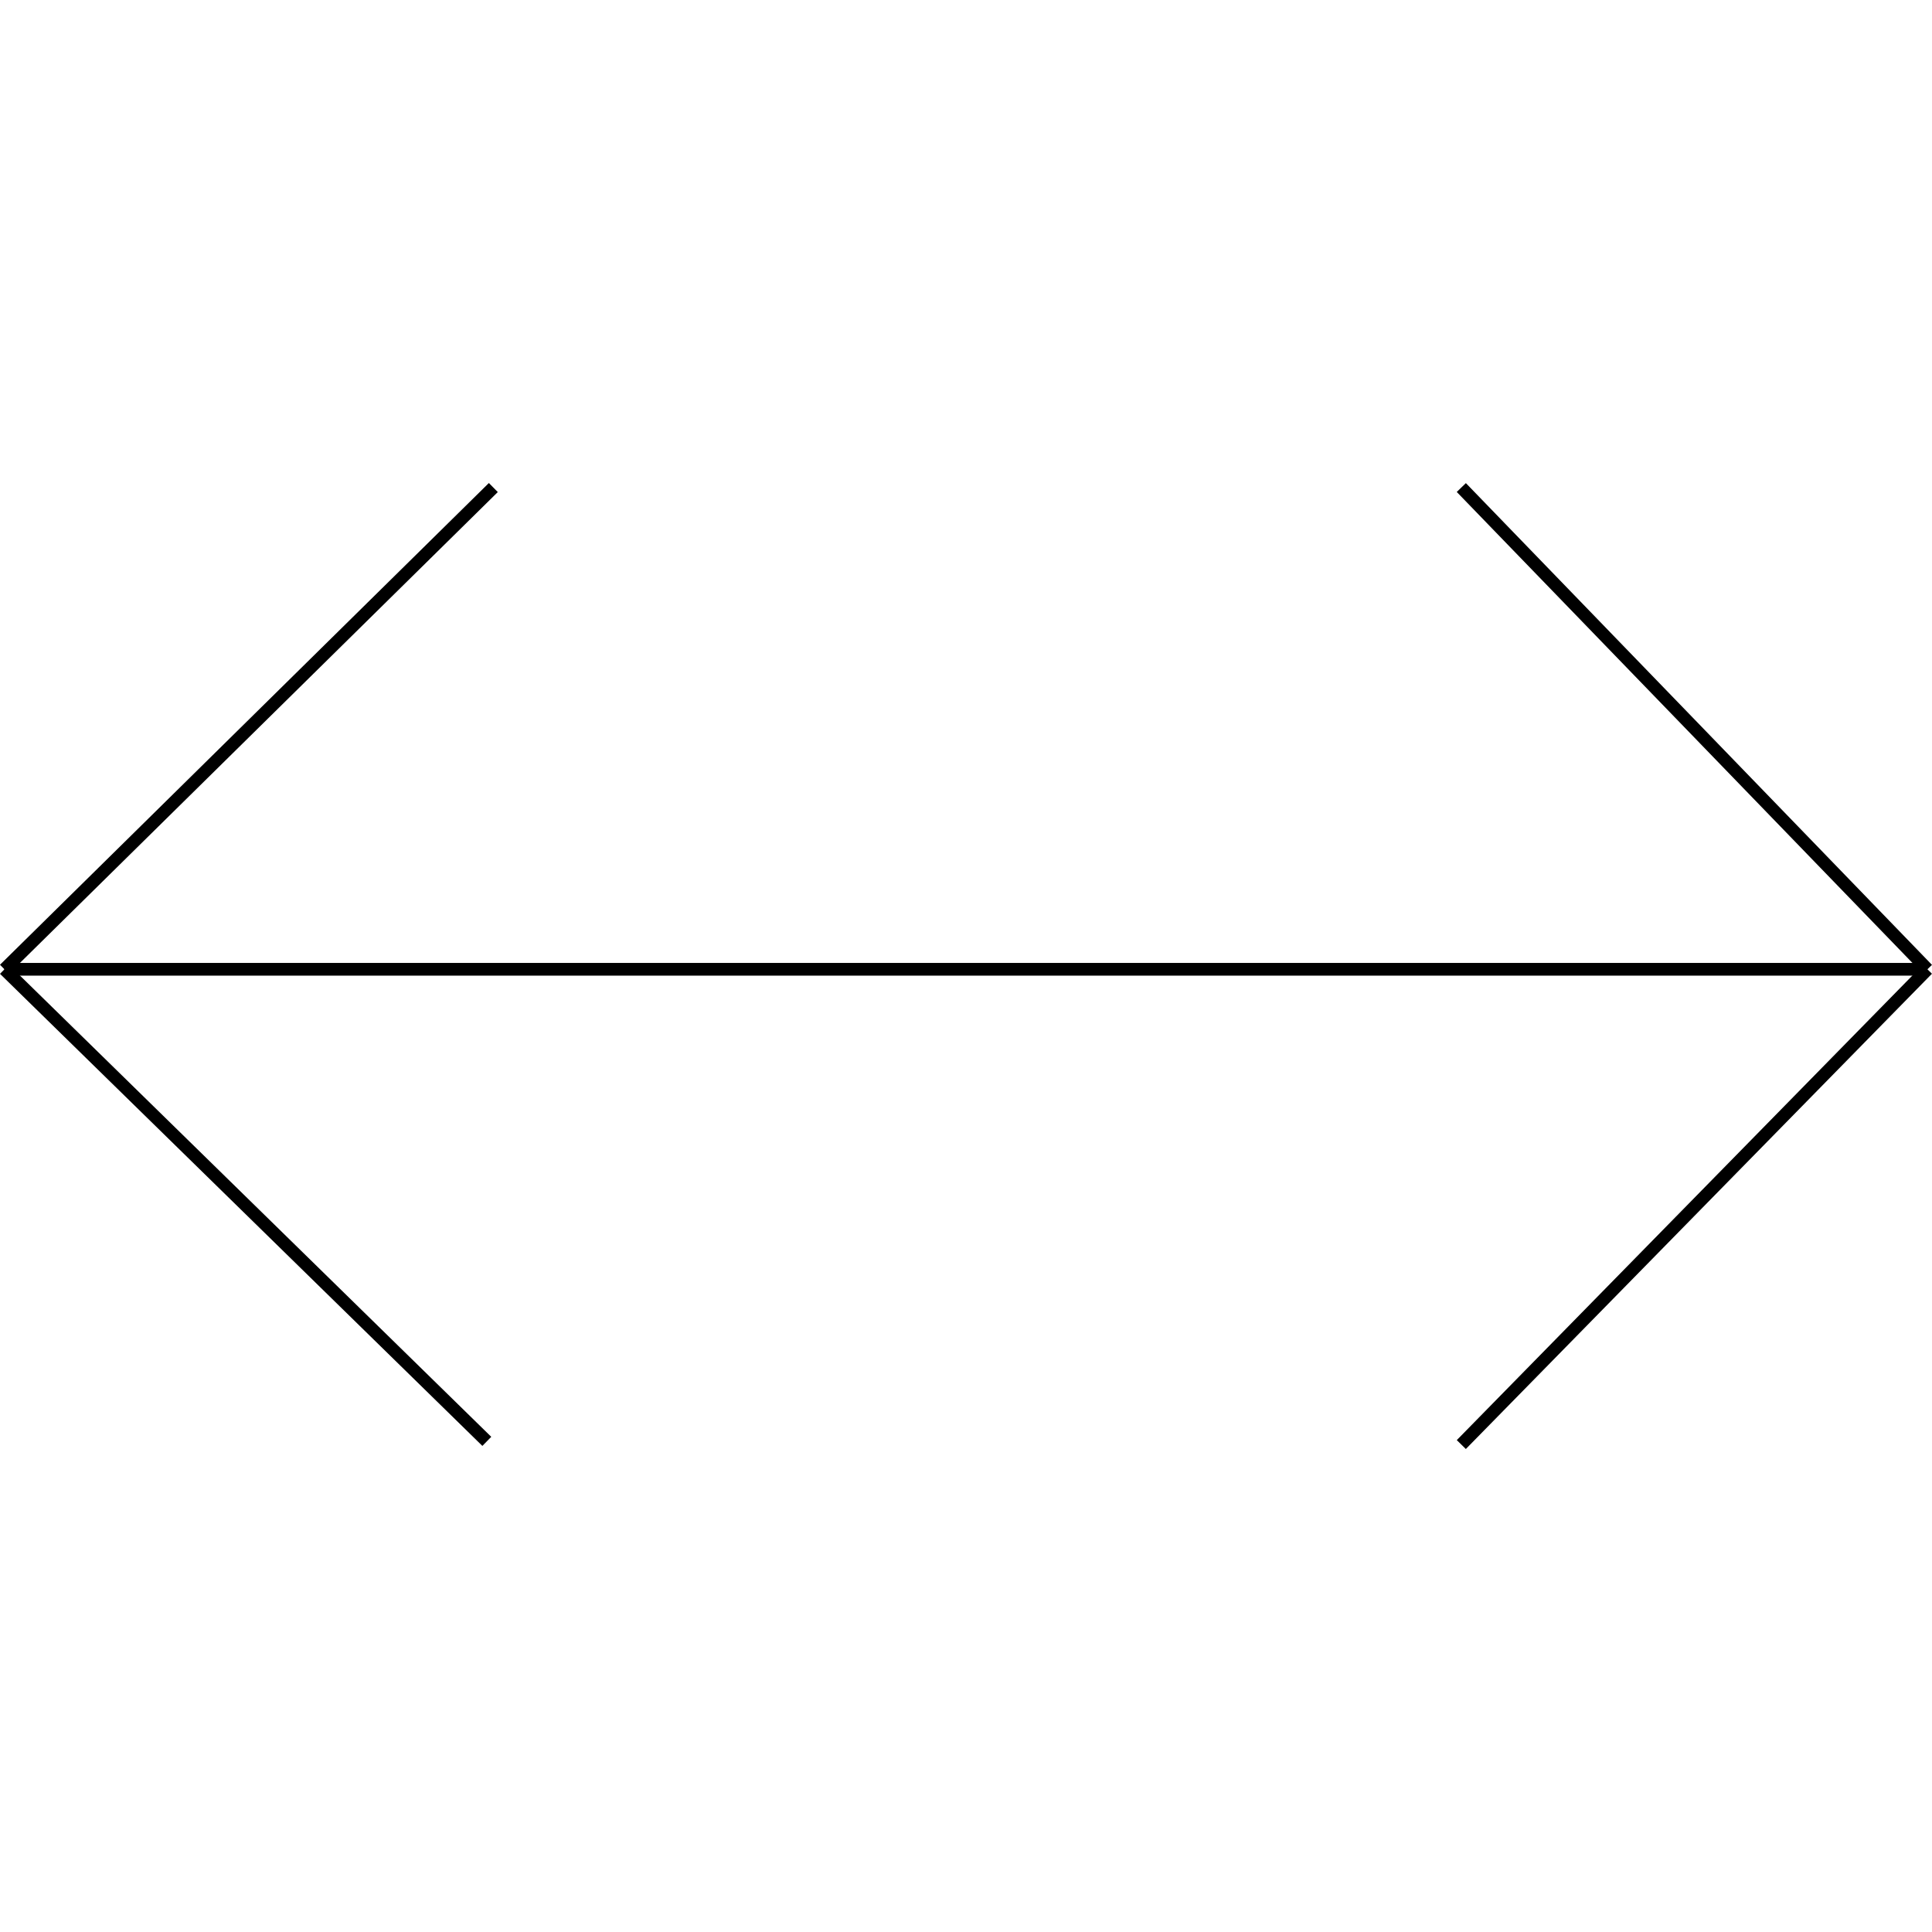
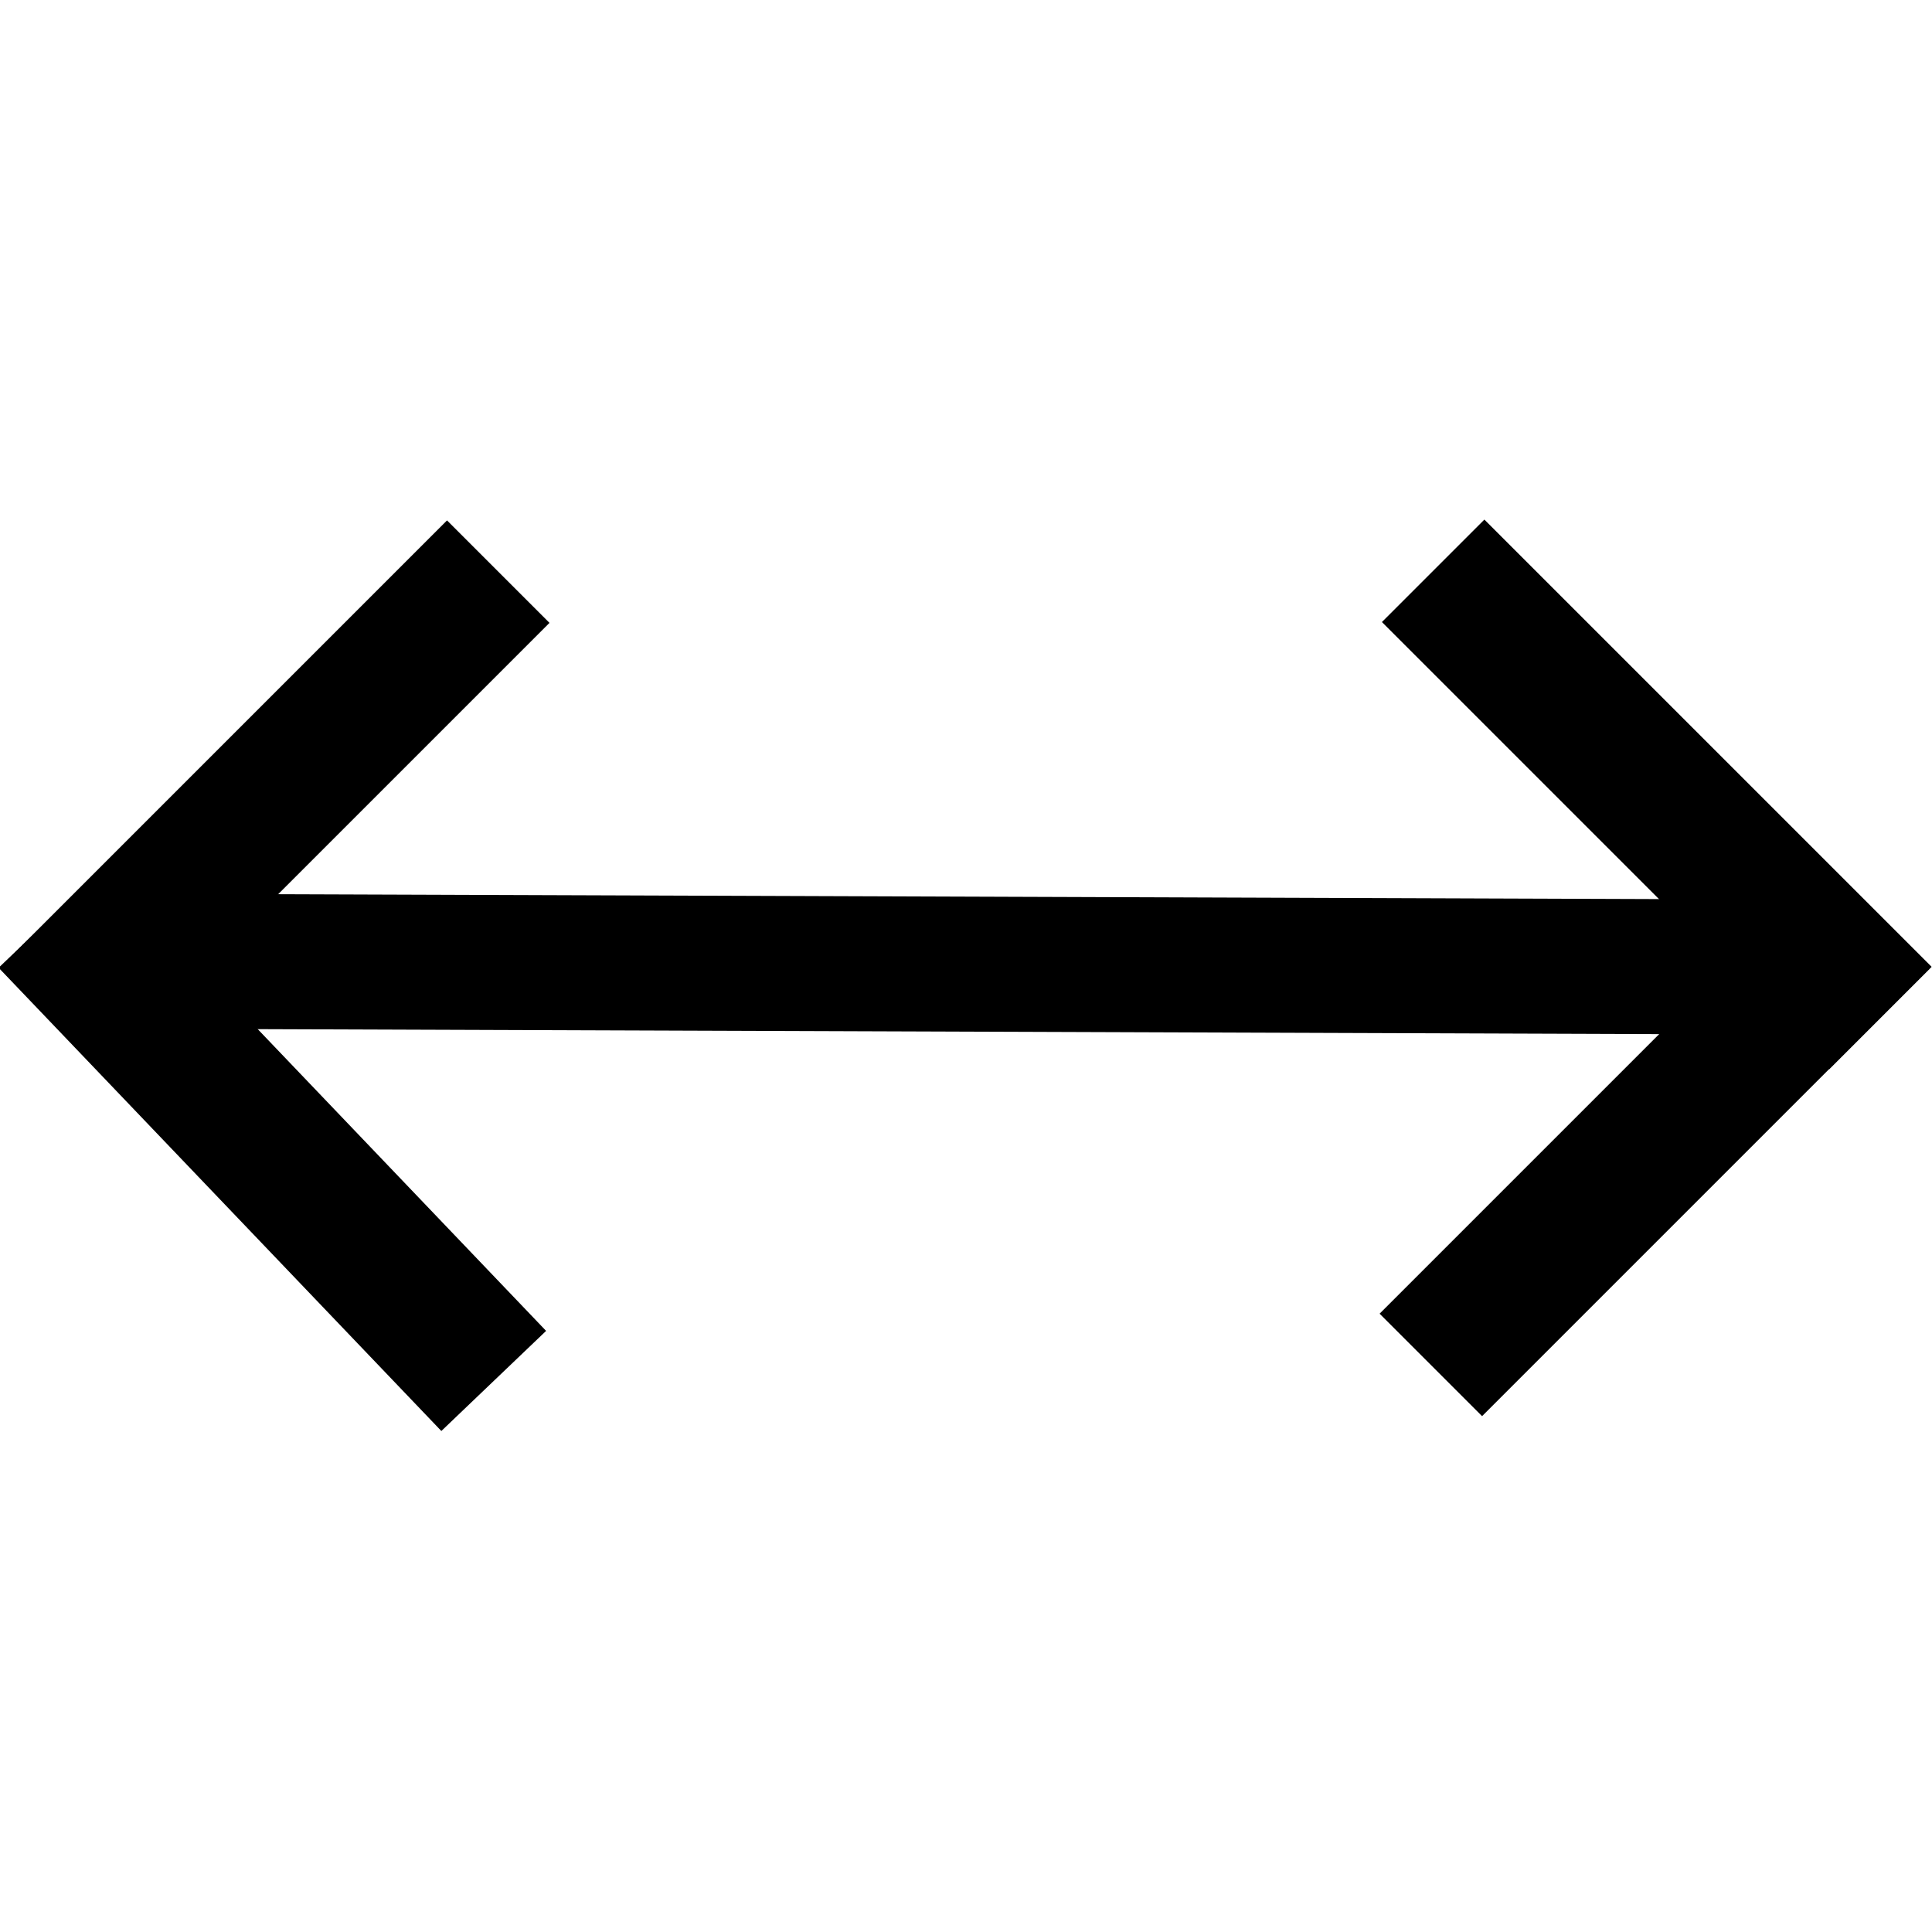
<svg xmlns="http://www.w3.org/2000/svg" width="40mm" height="40mm" viewBox="0 0 40 40" version="1.1" id="svg8">
  <defs id="defs2" />
  <g id="layer1" transform="translate(0,-257)">
-     <path style="fill:none;stroke:#000000;stroke-width:0.263px;stroke-linecap:butt;stroke-linejoin:miter;stroke-opacity:1" d="M 0.092,277.068 H 39.905 Z" id="path817" />
-     <path style="fill:none;stroke:#000000;stroke-width:0.263px;stroke-linecap:butt;stroke-linejoin:miter;stroke-opacity:1" d="M 0.092,277.068 10.214,267.094 Z" id="path819" />
-     <path style="fill:none;stroke:#000000;stroke-width:0.263px;stroke-linecap:butt;stroke-linejoin:miter;stroke-opacity:1" d="m 0.092,277.068 9.987,9.774 z" id="path821" />
-     <path style="fill:none;stroke:#000000;stroke-width:0.263px;stroke-linecap:butt;stroke-linejoin:miter;stroke-opacity:1" d="m 39.905,277.068 -9.65,-9.974 z" id="path823" />
-     <path style="fill:none;stroke:#000000;stroke-width:0.263px;stroke-linecap:butt;stroke-linejoin:miter;stroke-opacity:1" d="m 39.905,277.068 -9.65,9.84 z" id="path825" />
+     <path style="fill:none;stroke:#000000;stroke-width:2.795;stroke-linecap:butt;stroke-linejoin:miter;stroke-miterlimit:4;stroke-dasharray:none;stroke-opacity:1" d="M 3.36,276.903 36.993,277.022 Z" id="path817" />
+     <path style="fill:none;stroke:#000000;stroke-width:3;stroke-linecap:butt;stroke-linejoin:miter;stroke-miterlimit:4;stroke-dasharray:none;stroke-opacity:1" d="m 1.056,278.095 9.26,-9.26 z" id="path1487" />
+     <path style="fill:none;stroke:#000000;stroke-width:3;stroke-linecap:butt;stroke-linejoin:miter;stroke-miterlimit:4;stroke-dasharray:none;stroke-opacity:1" d="m 1.056,276 9.166,9.591 z" id="path1489" />
+     <path style="fill:none;stroke:#000000;stroke-width:3;stroke-linecap:butt;stroke-linejoin:miter;stroke-miterlimit:4;stroke-dasharray:none;stroke-opacity:1" d="m 38.932,278.078 -9.26,-9.26 z" id="path1497" />
+     <path style="fill:none;stroke:#000000;stroke-width:3;stroke-linecap:butt;stroke-linejoin:miter;stroke-miterlimit:4;stroke-dasharray:none;stroke-opacity:1" d="m 38.884,275.999 -9.26,9.26 z" id="path1499" />
  </g>
</svg>
